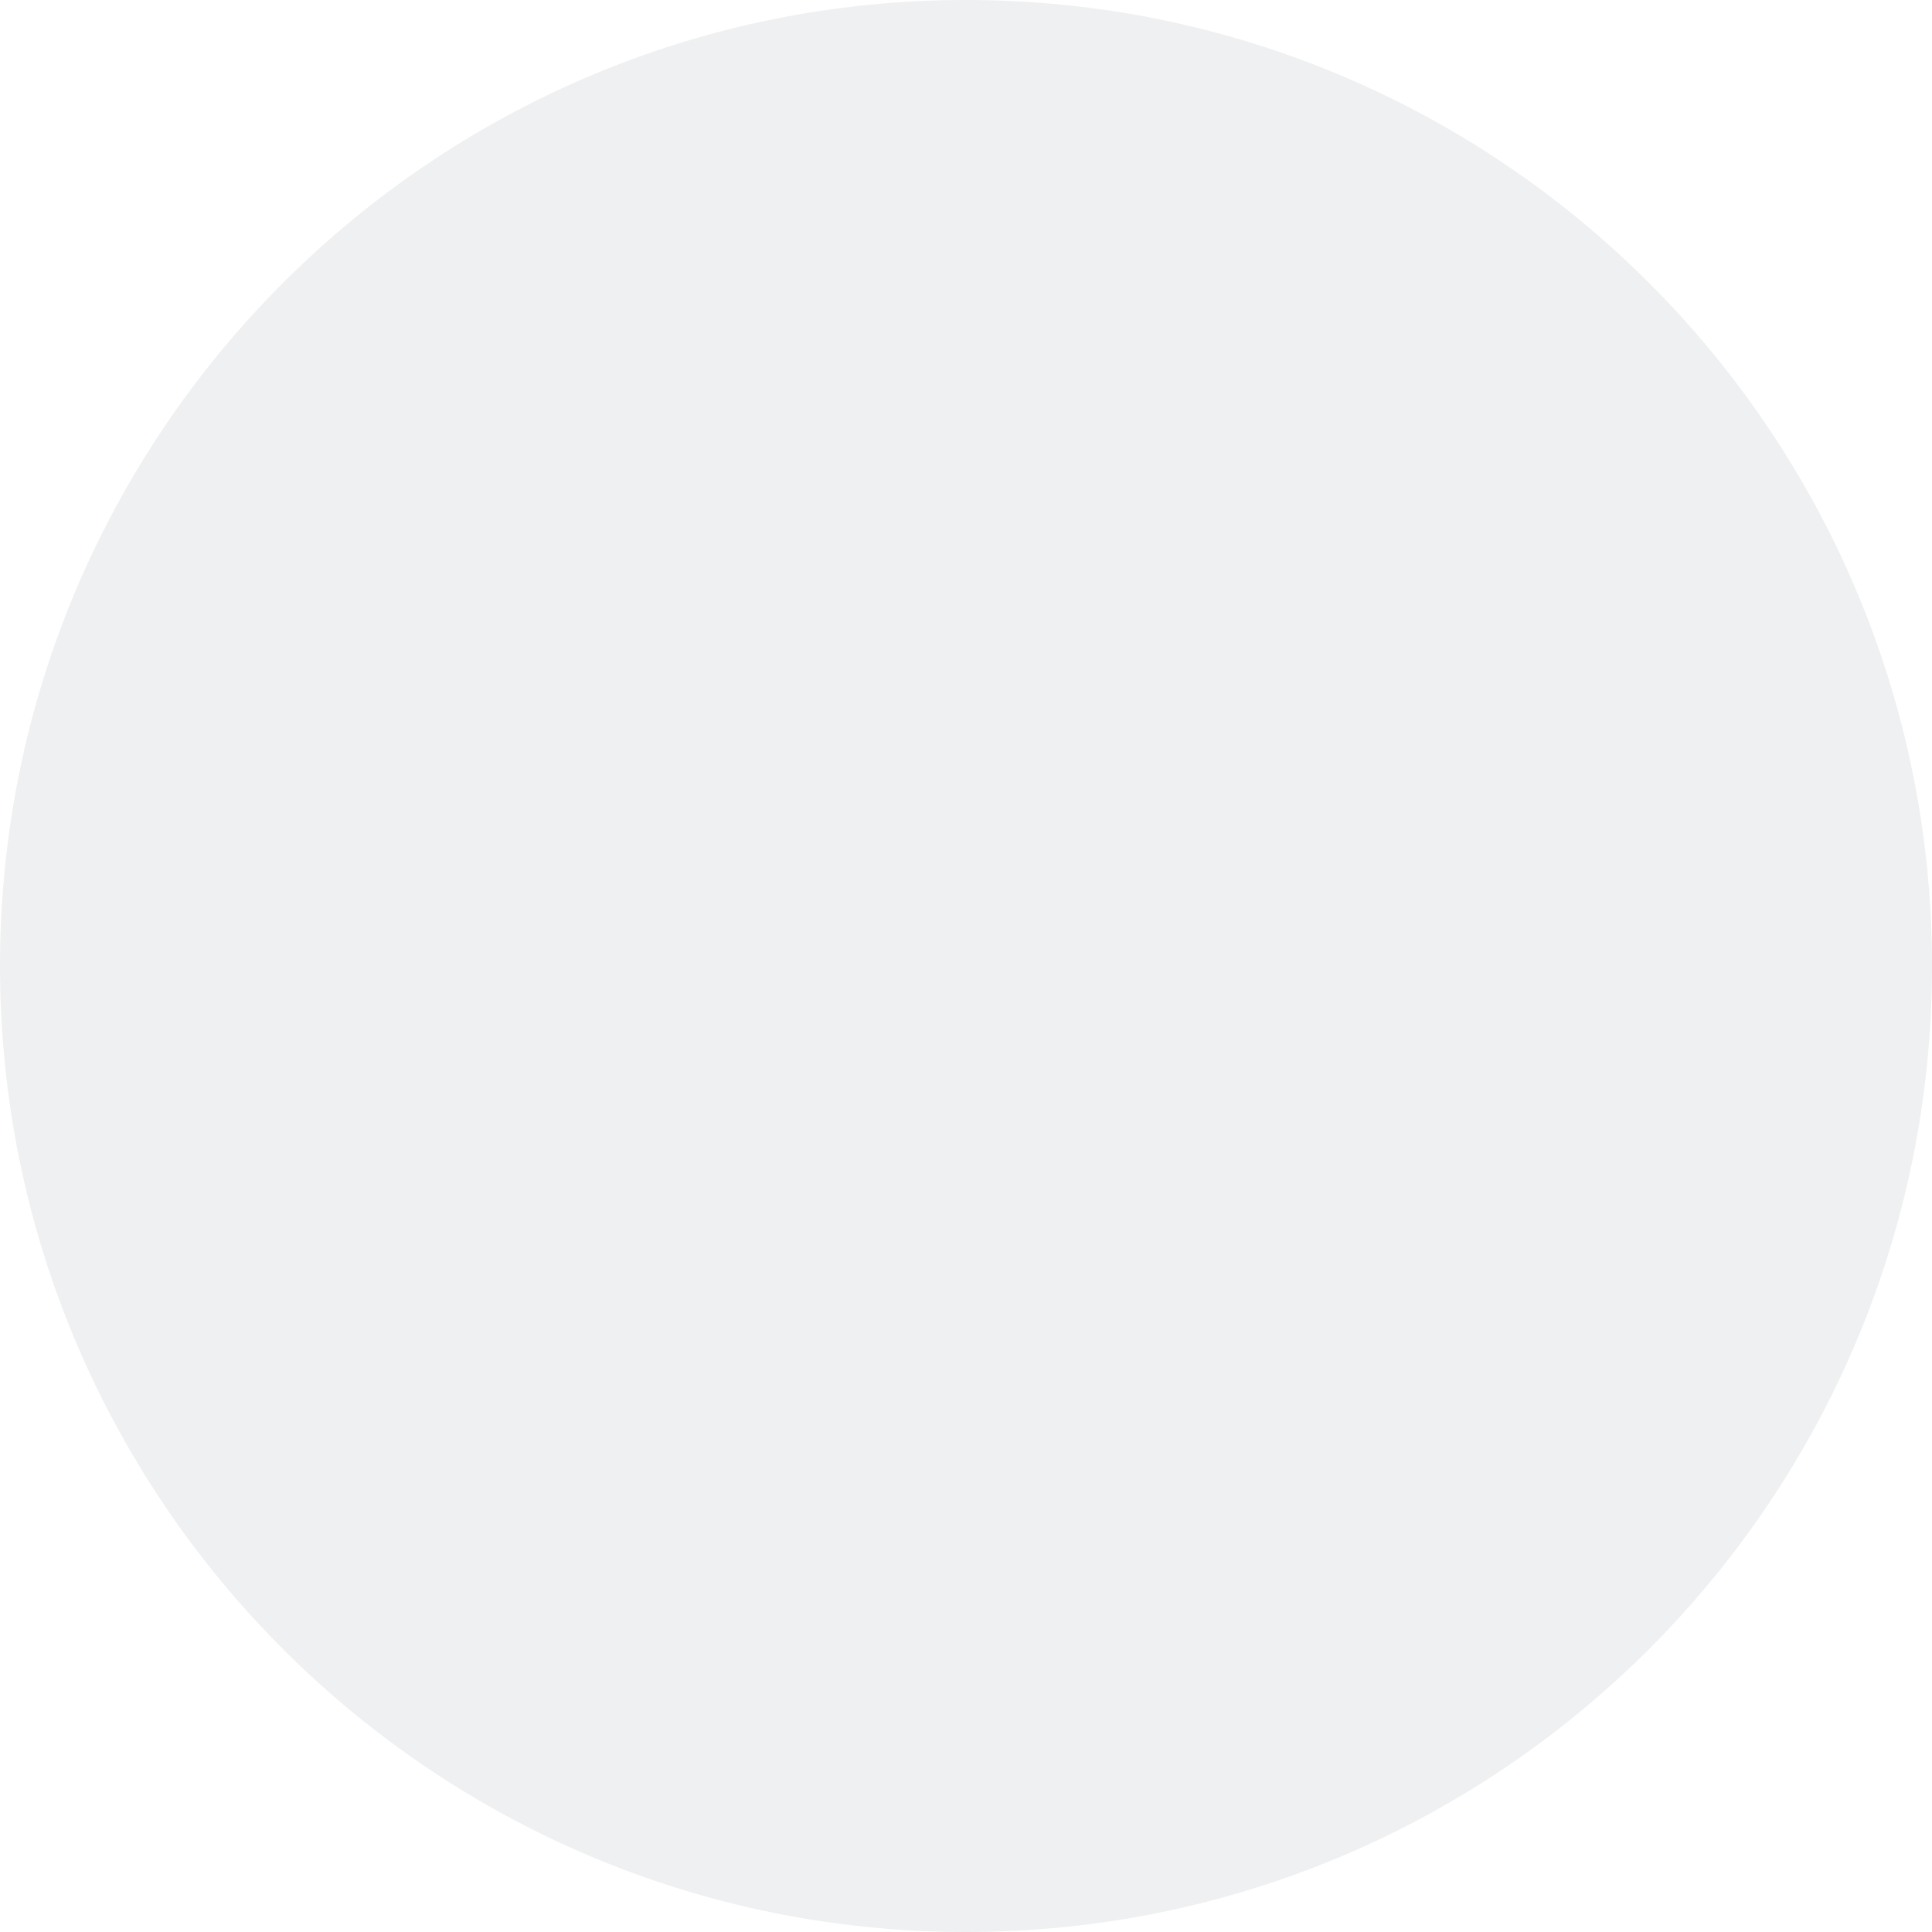
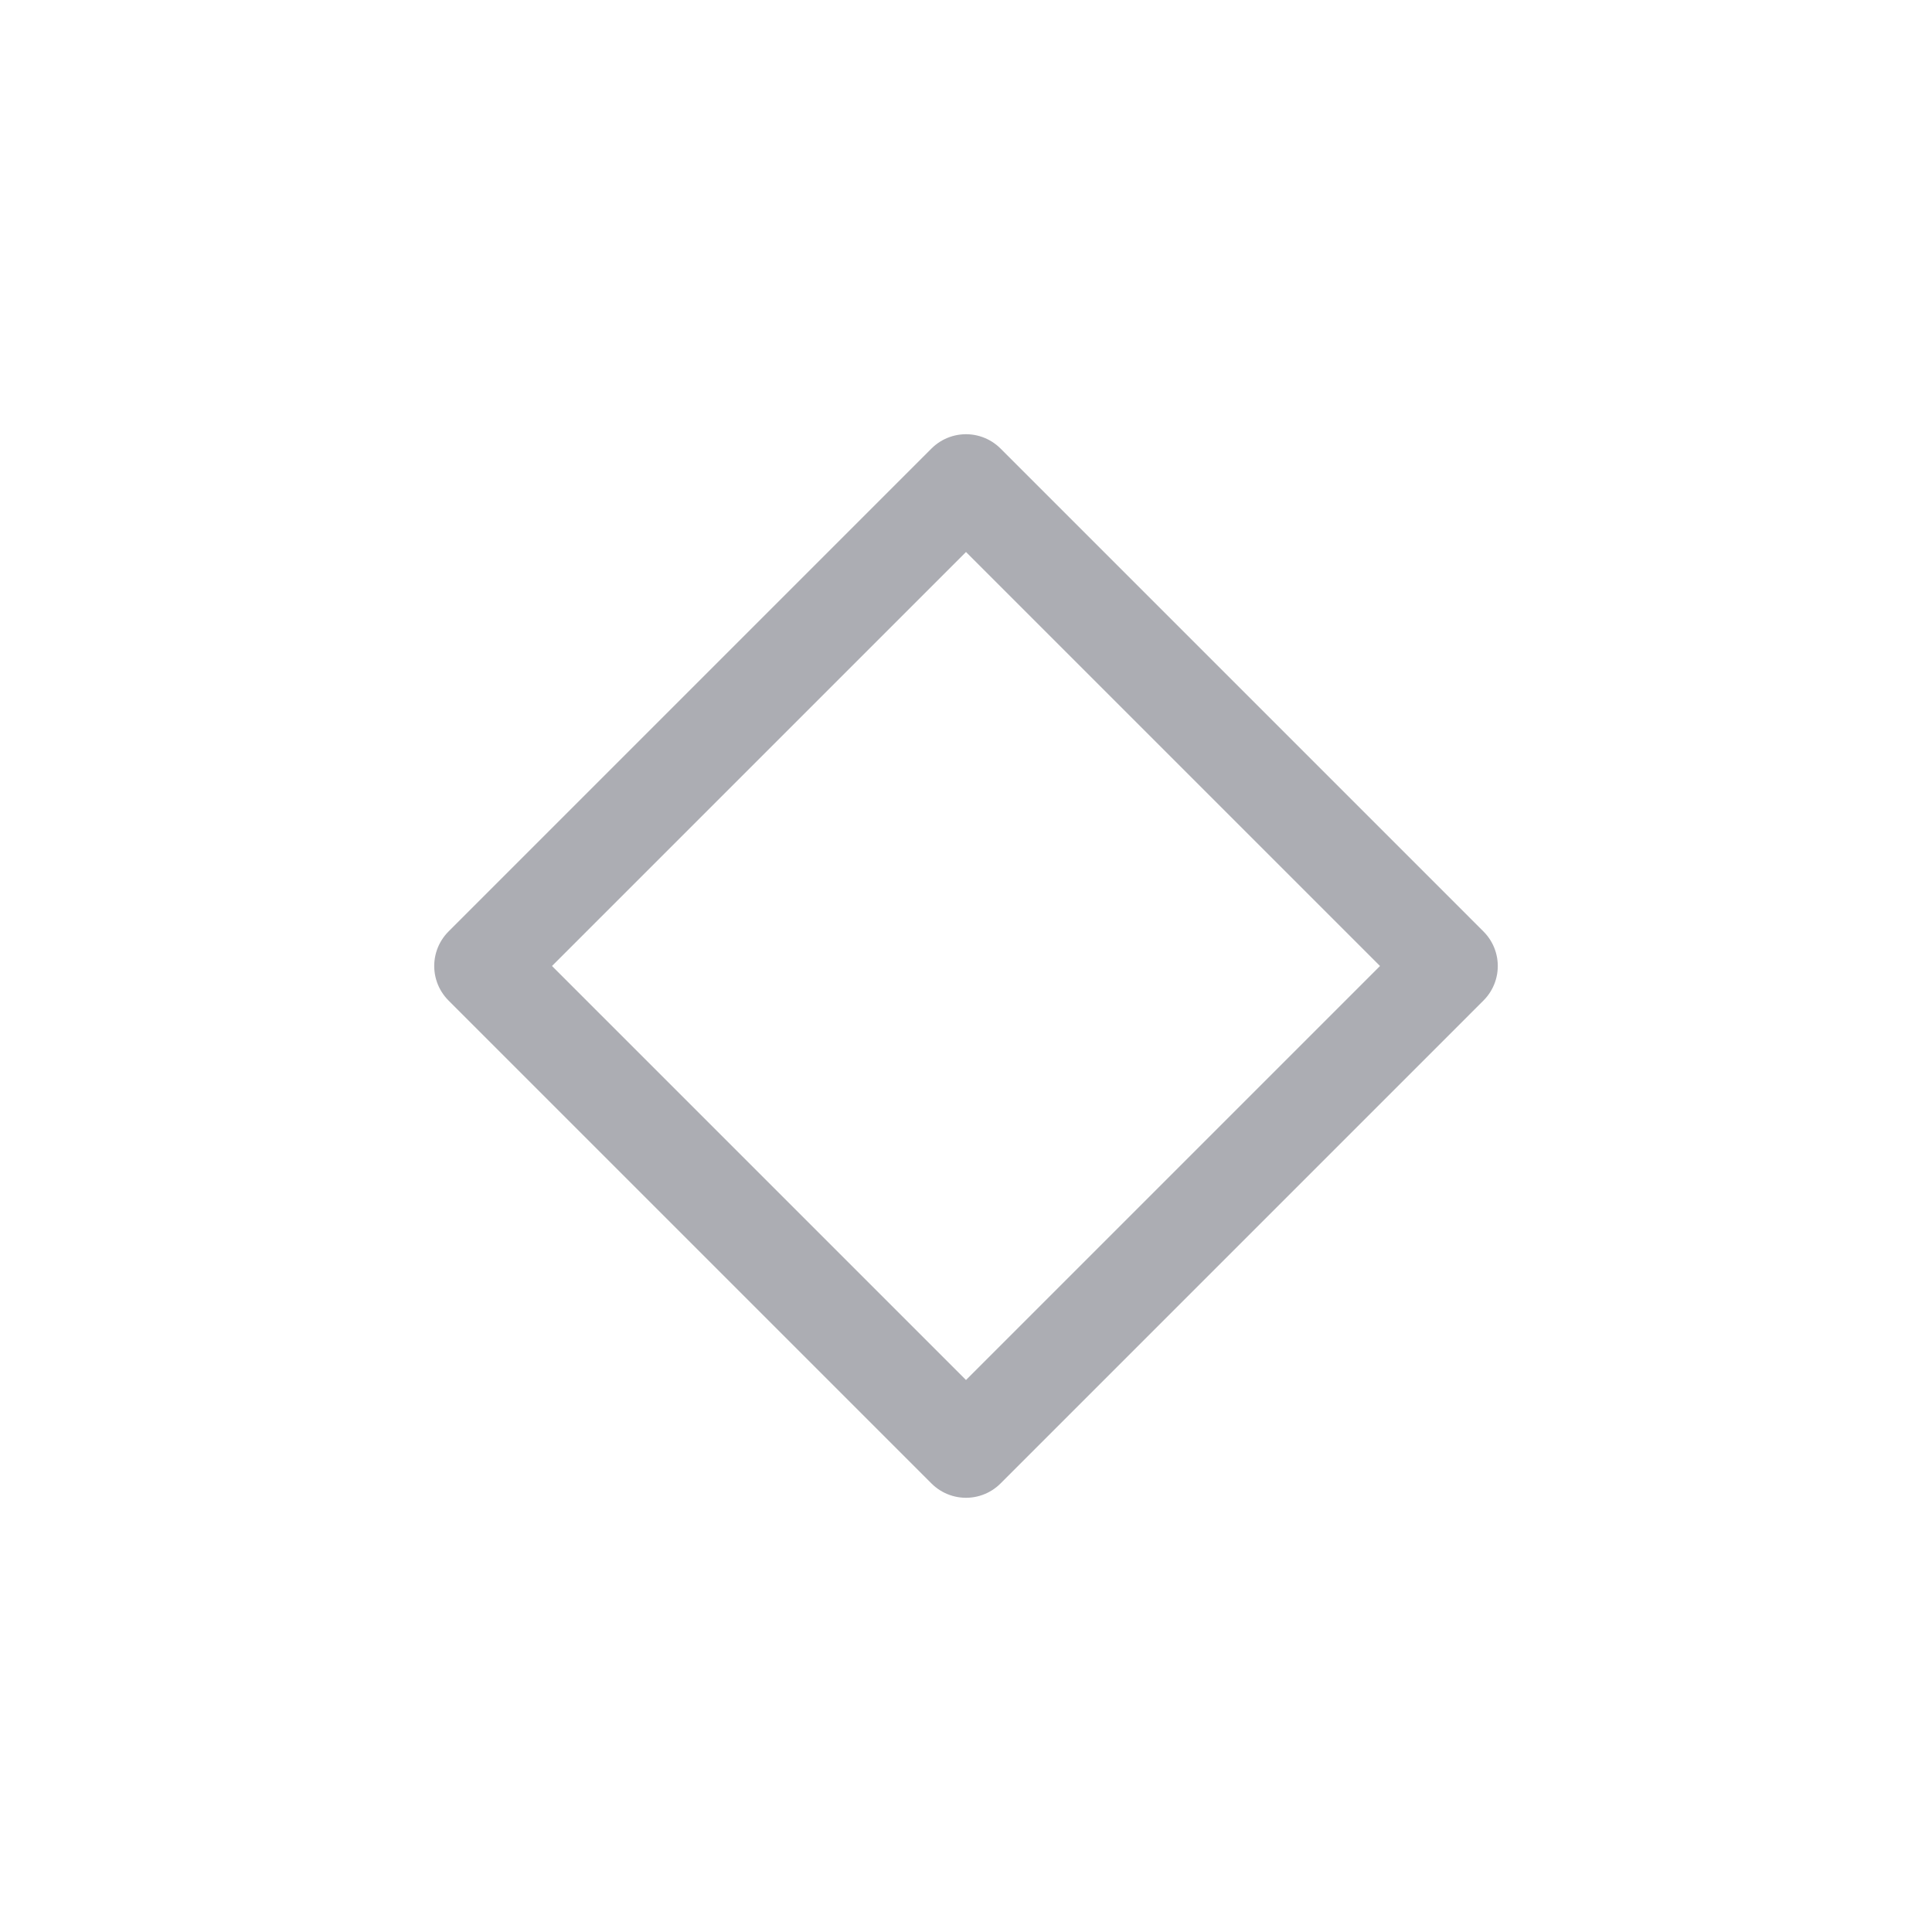
<svg xmlns="http://www.w3.org/2000/svg" viewBox="0 0 50 50" version="1.2" baseProfile="tiny">
  <defs>
</defs>
  <g fill="none" stroke="black" stroke-width="1" fill-rule="evenodd" stroke-linecap="square" stroke-linejoin="bevel">
-     <g fill="#eff0f1" fill-opacity="1" stroke="none" transform="matrix(0.0548323,0,0,-0.0548325,48.025,93.2491)" font-family="Roboto" font-size="10" font-weight="870" font-style="normal">
-       <path vector-effect="none" fill-rule="nonzero" d="M-419.917,788.749 C-168.11,788.749 36.019,992.875 36.019,1244.68 C36.019,1496.49 -168.11,1700.62 -419.917,1700.62 C-671.722,1700.62 -875.852,1496.49 -875.852,1244.68 C-875.852,992.875 -671.722,788.749 -419.917,788.749 " />
+     <g fill="none" stroke="#acadb3" stroke-opacity="1" stroke-width="1.01" stroke-linecap="round" stroke-linejoin="round" transform="matrix(2.5,0,0,2.5,2.5,2.5)" font-family="Roboto" font-size="10" font-weight="870" font-style="normal">
+       <path vector-effect="none" fill-rule="evenodd" d="M4,9 L9,4 L14,9 L9,14 L4,9" />
    </g>
    <g fill="none" stroke="#000000" stroke-opacity="1" stroke-width="1" stroke-linecap="square" stroke-linejoin="bevel" transform="matrix(1,0,0,1,0,0)" font-family="Roboto" font-size="10" font-weight="870" font-style="normal">
</g>
  </g>
</svg>
